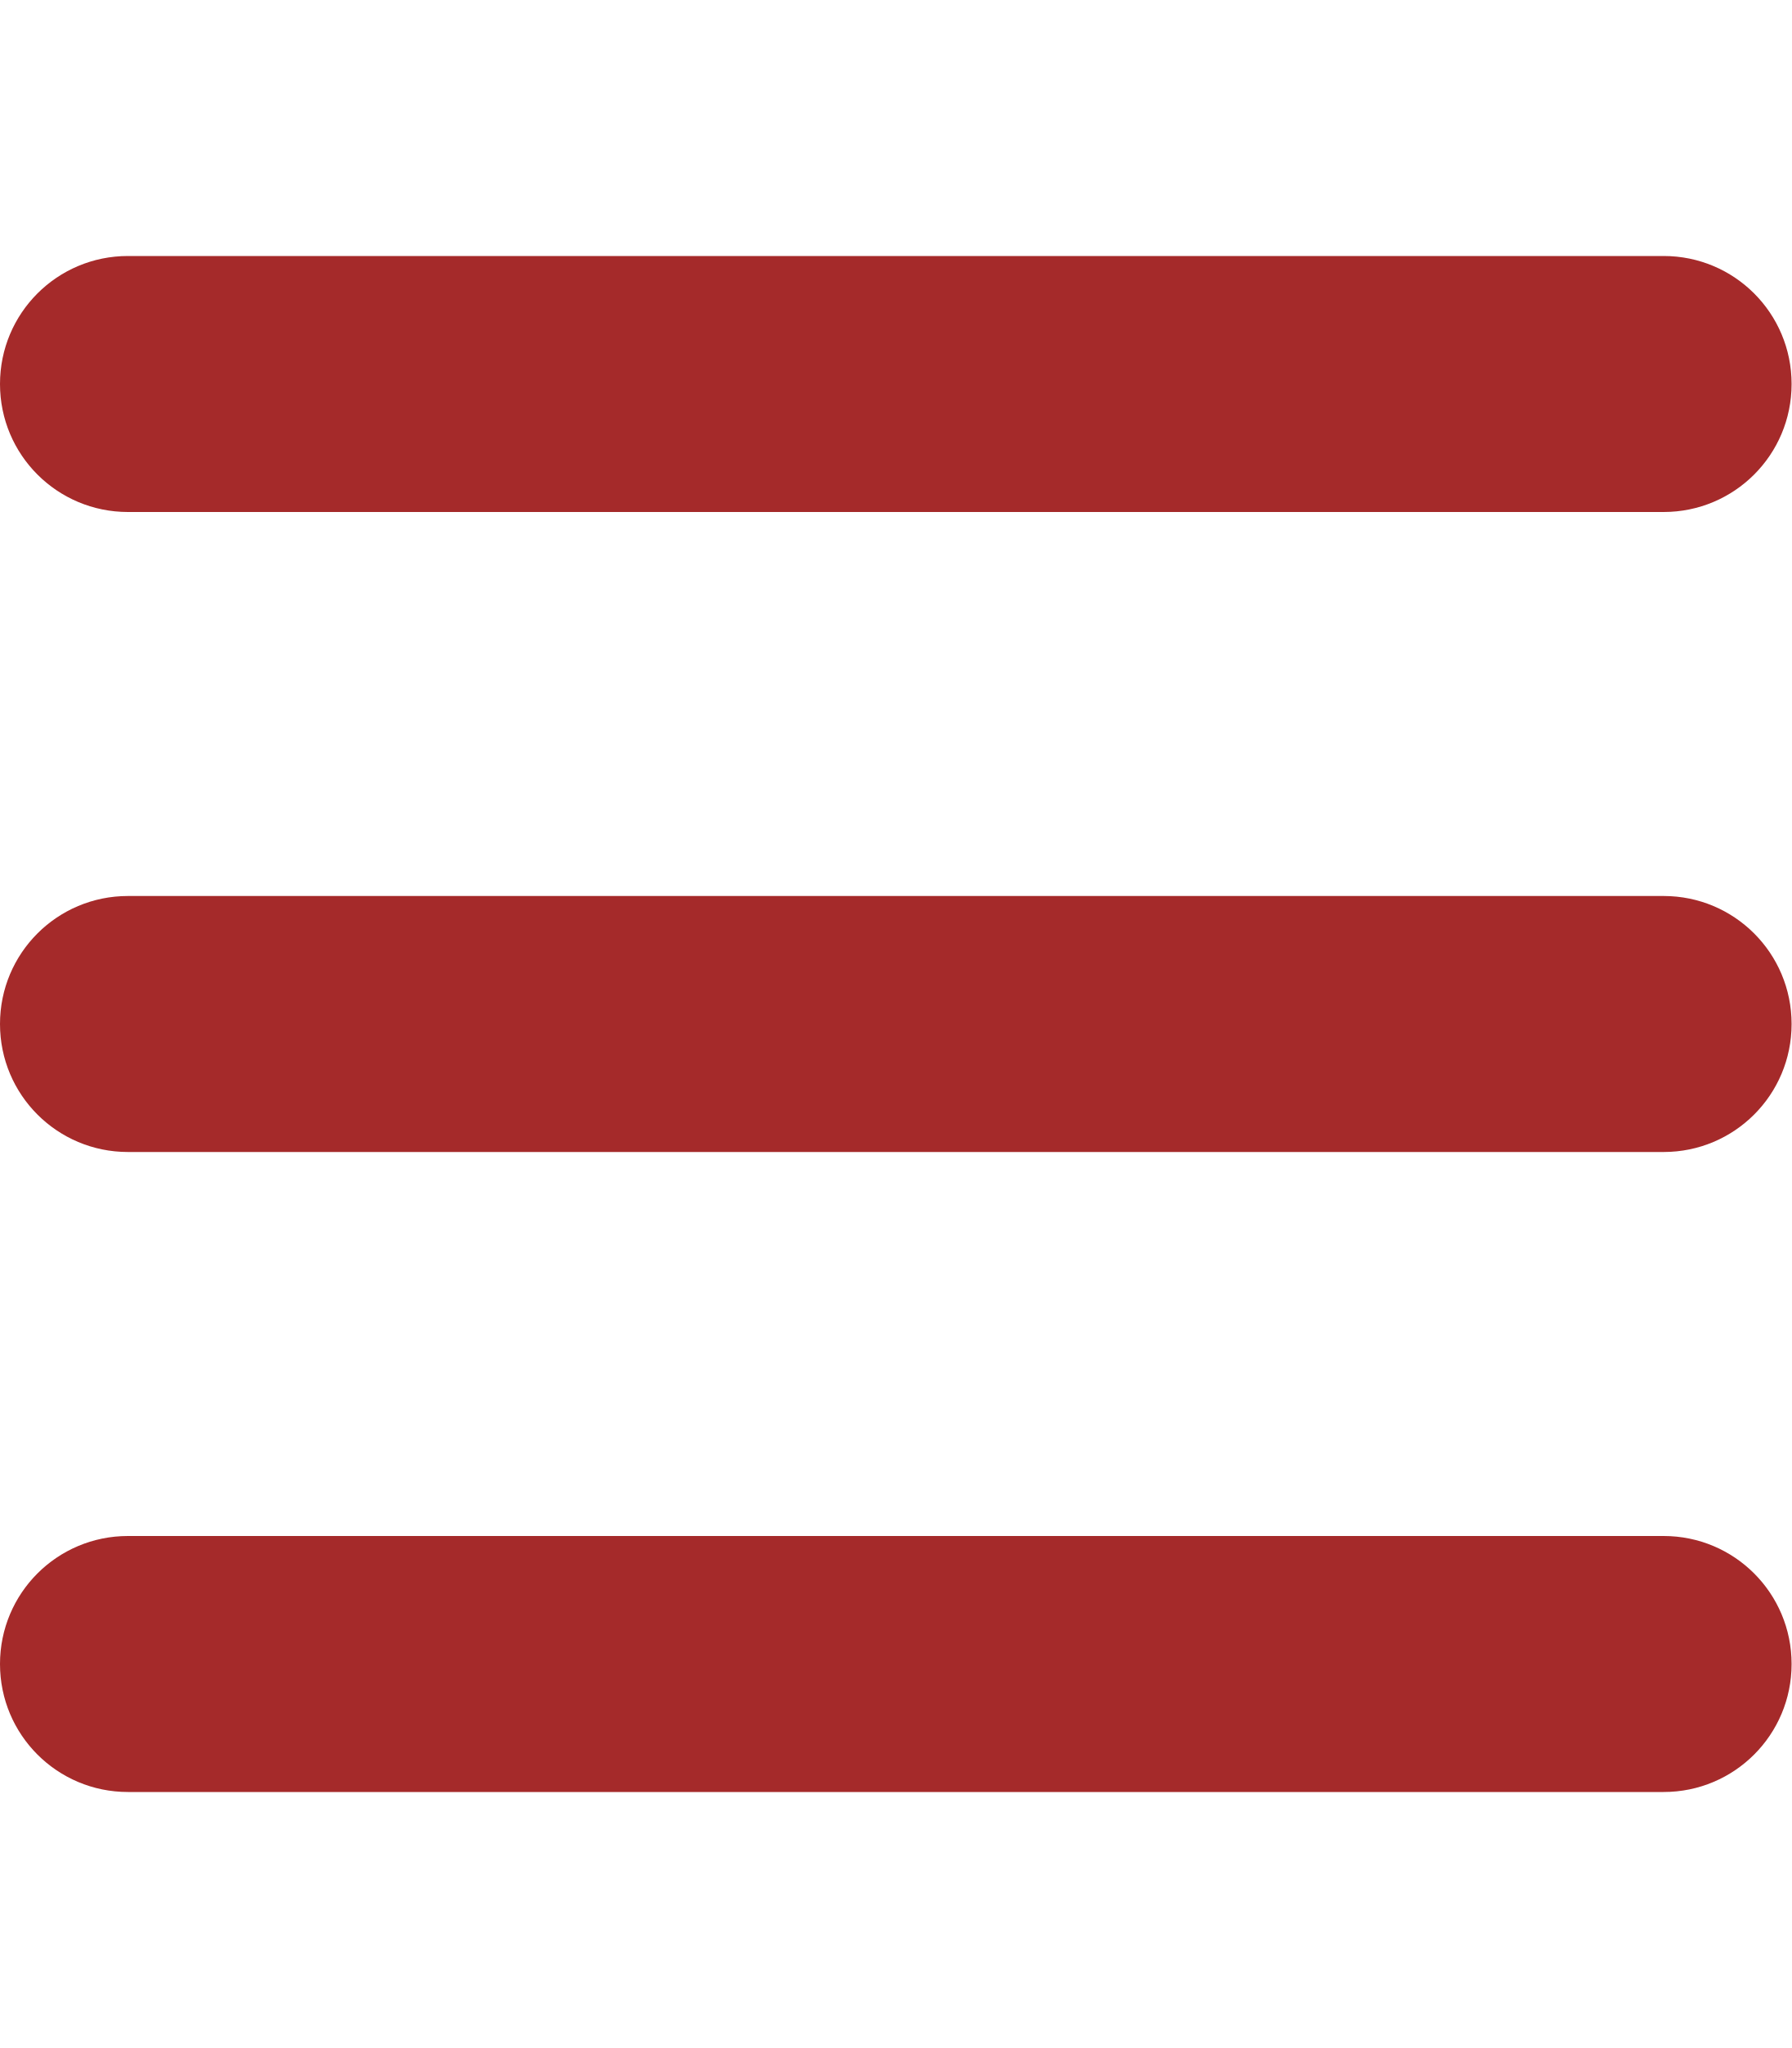
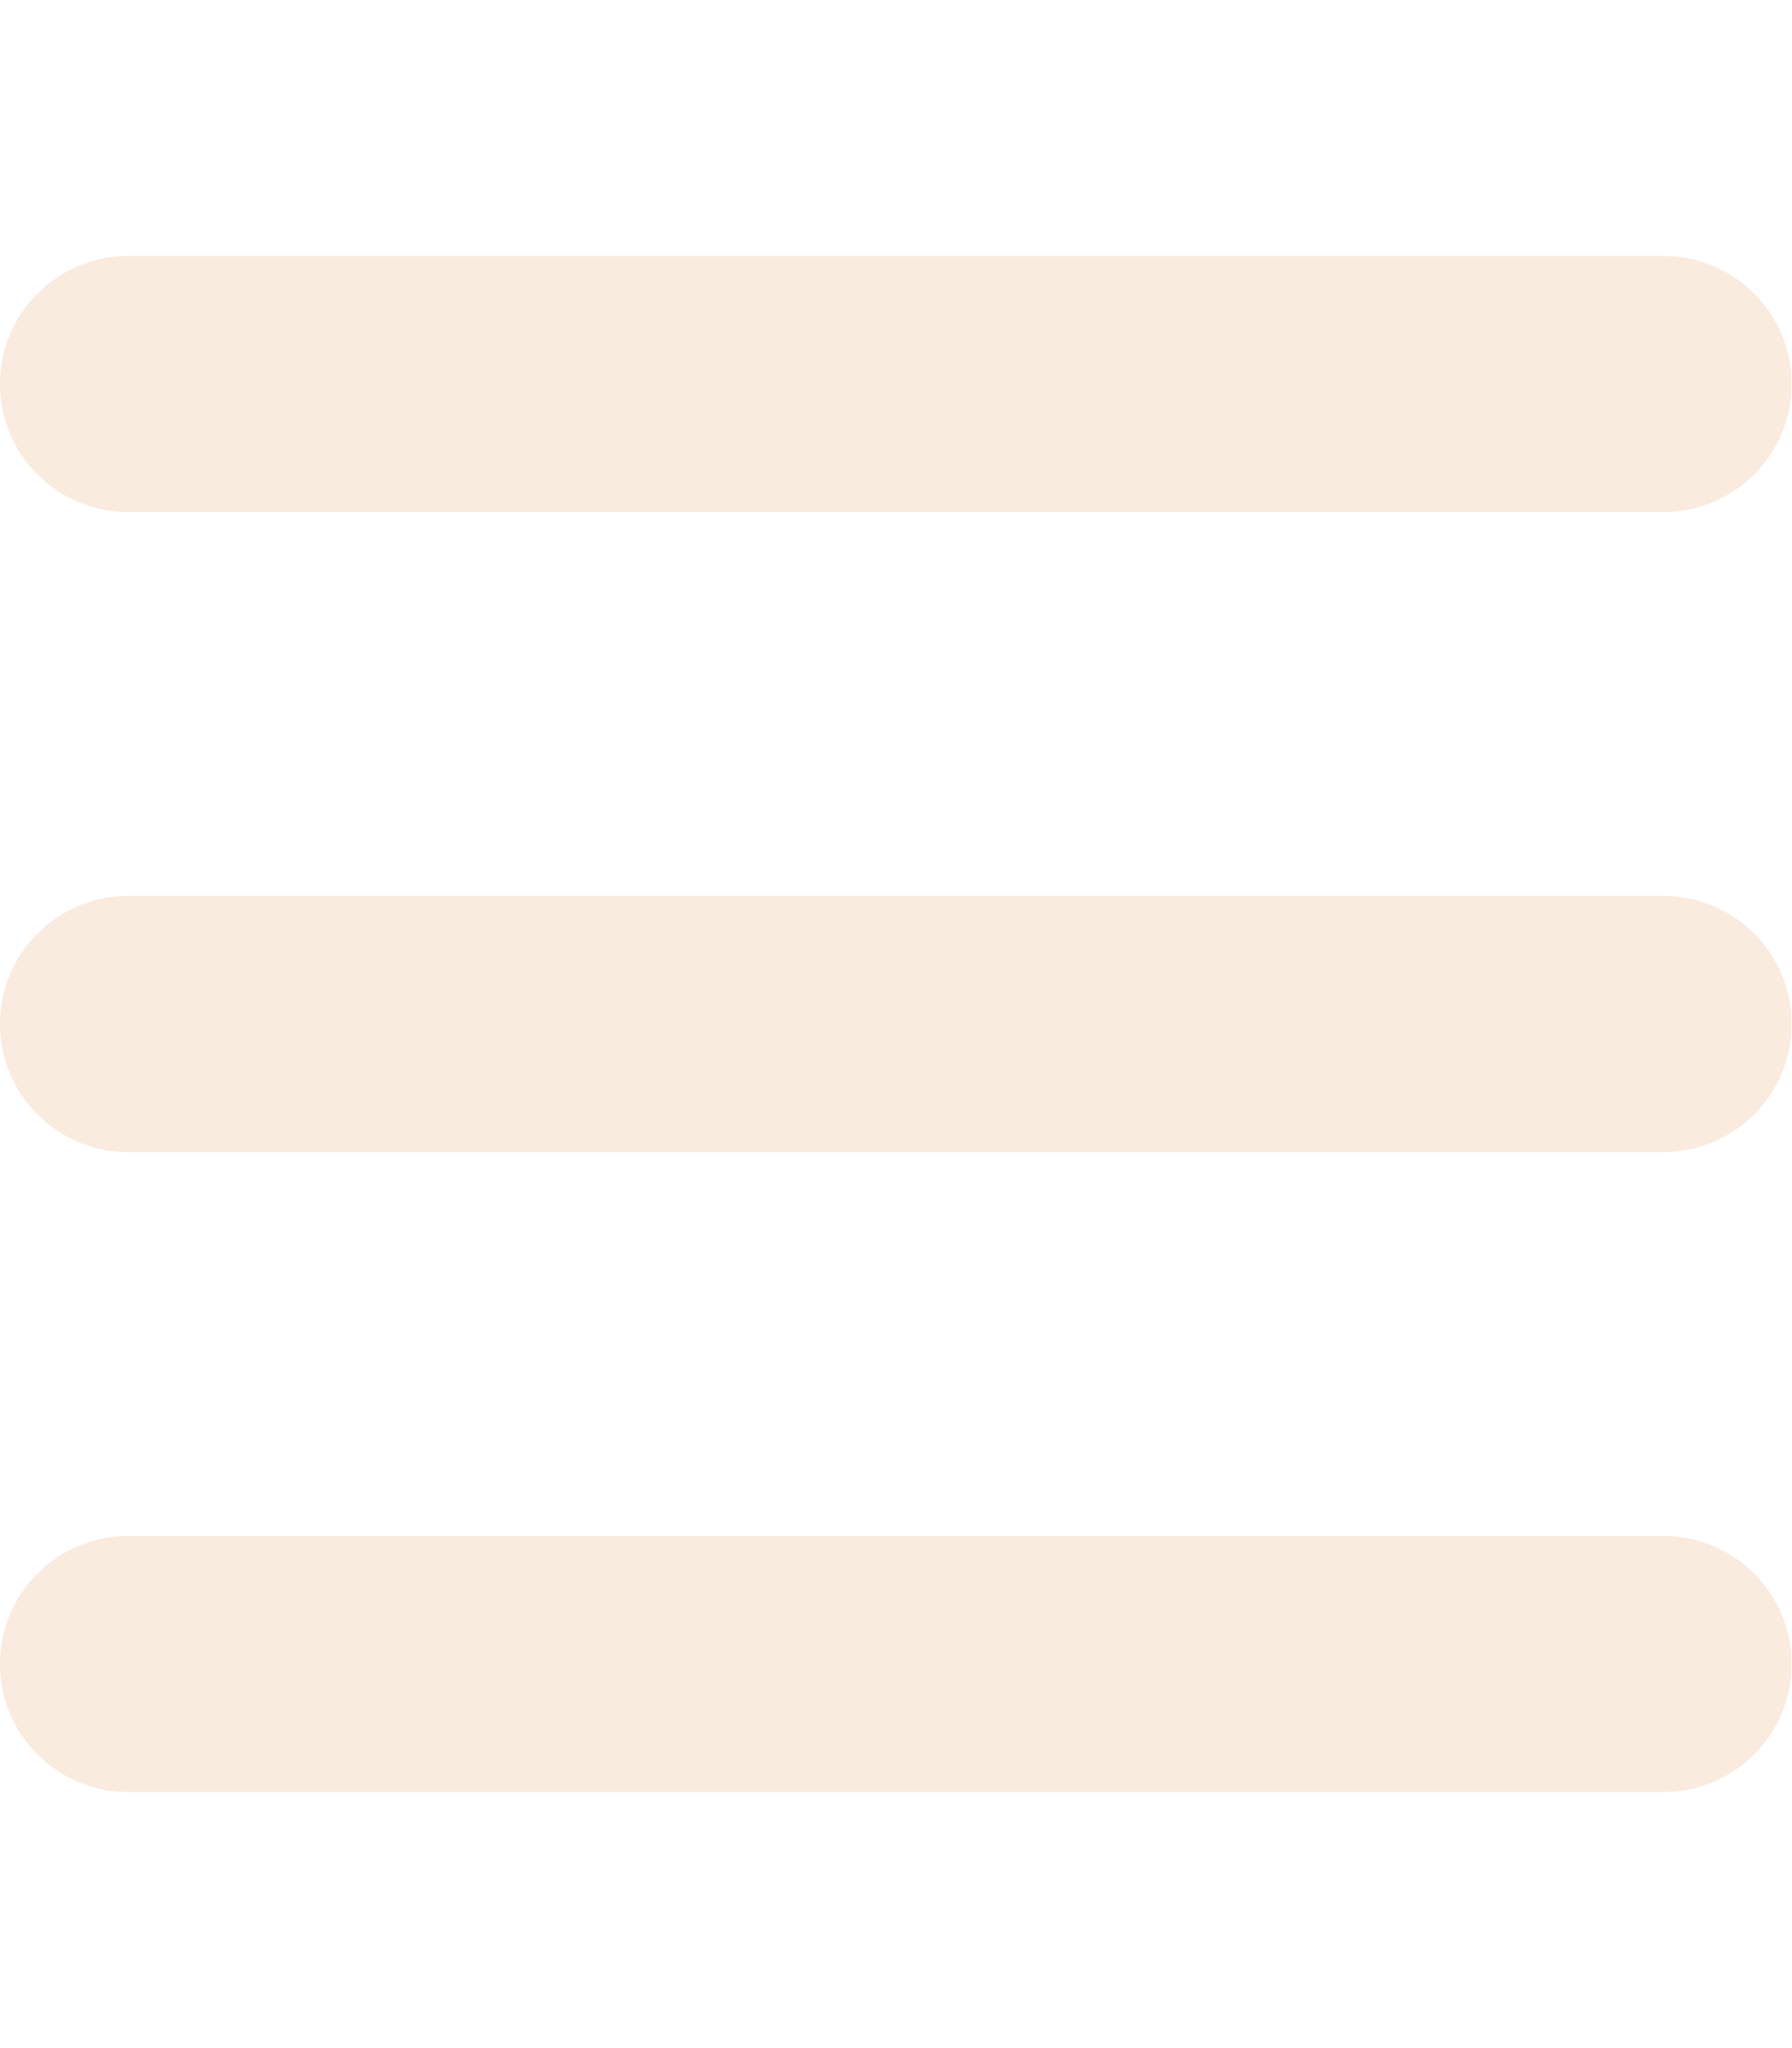
<svg xmlns="http://www.w3.org/2000/svg" viewBox="0 0 448 512">
-   <path fill="brown" d="M0 96C0 78.3 14.3 64 32 64H416c17.7 0 32 14.3 32 32s-14.3 32-32 32H32C14.3 128 0 113.7 0 96zM0 256c0-17.7 14.3-32 32-32H416c17.7 0 32 14.3 32 32s-14.3 32-32 32H32c-17.7 0-32-14.3-32-32zM448 416c0 17.7-14.3 32-32 32H32c-17.7 0-32-14.3-32-32s14.3-32 32-32H416c17.7 0 32 14.3 32 32z" />
+   <path fill="#F9EBDE" d="M0 96C0 78.3 14.3 64 32 64H416c17.7 0 32 14.3 32 32s-14.3 32-32 32H32C14.3 128 0 113.7 0 96zM0 256c0-17.7 14.3-32 32-32H416c17.7 0 32 14.3 32 32s-14.3 32-32 32H32c-17.7 0-32-14.3-32-32zM448 416c0 17.7-14.3 32-32 32H32c-17.7 0-32-14.3-32-32s14.3-32 32-32H416c17.7 0 32 14.3 32 32z" />
</svg>
